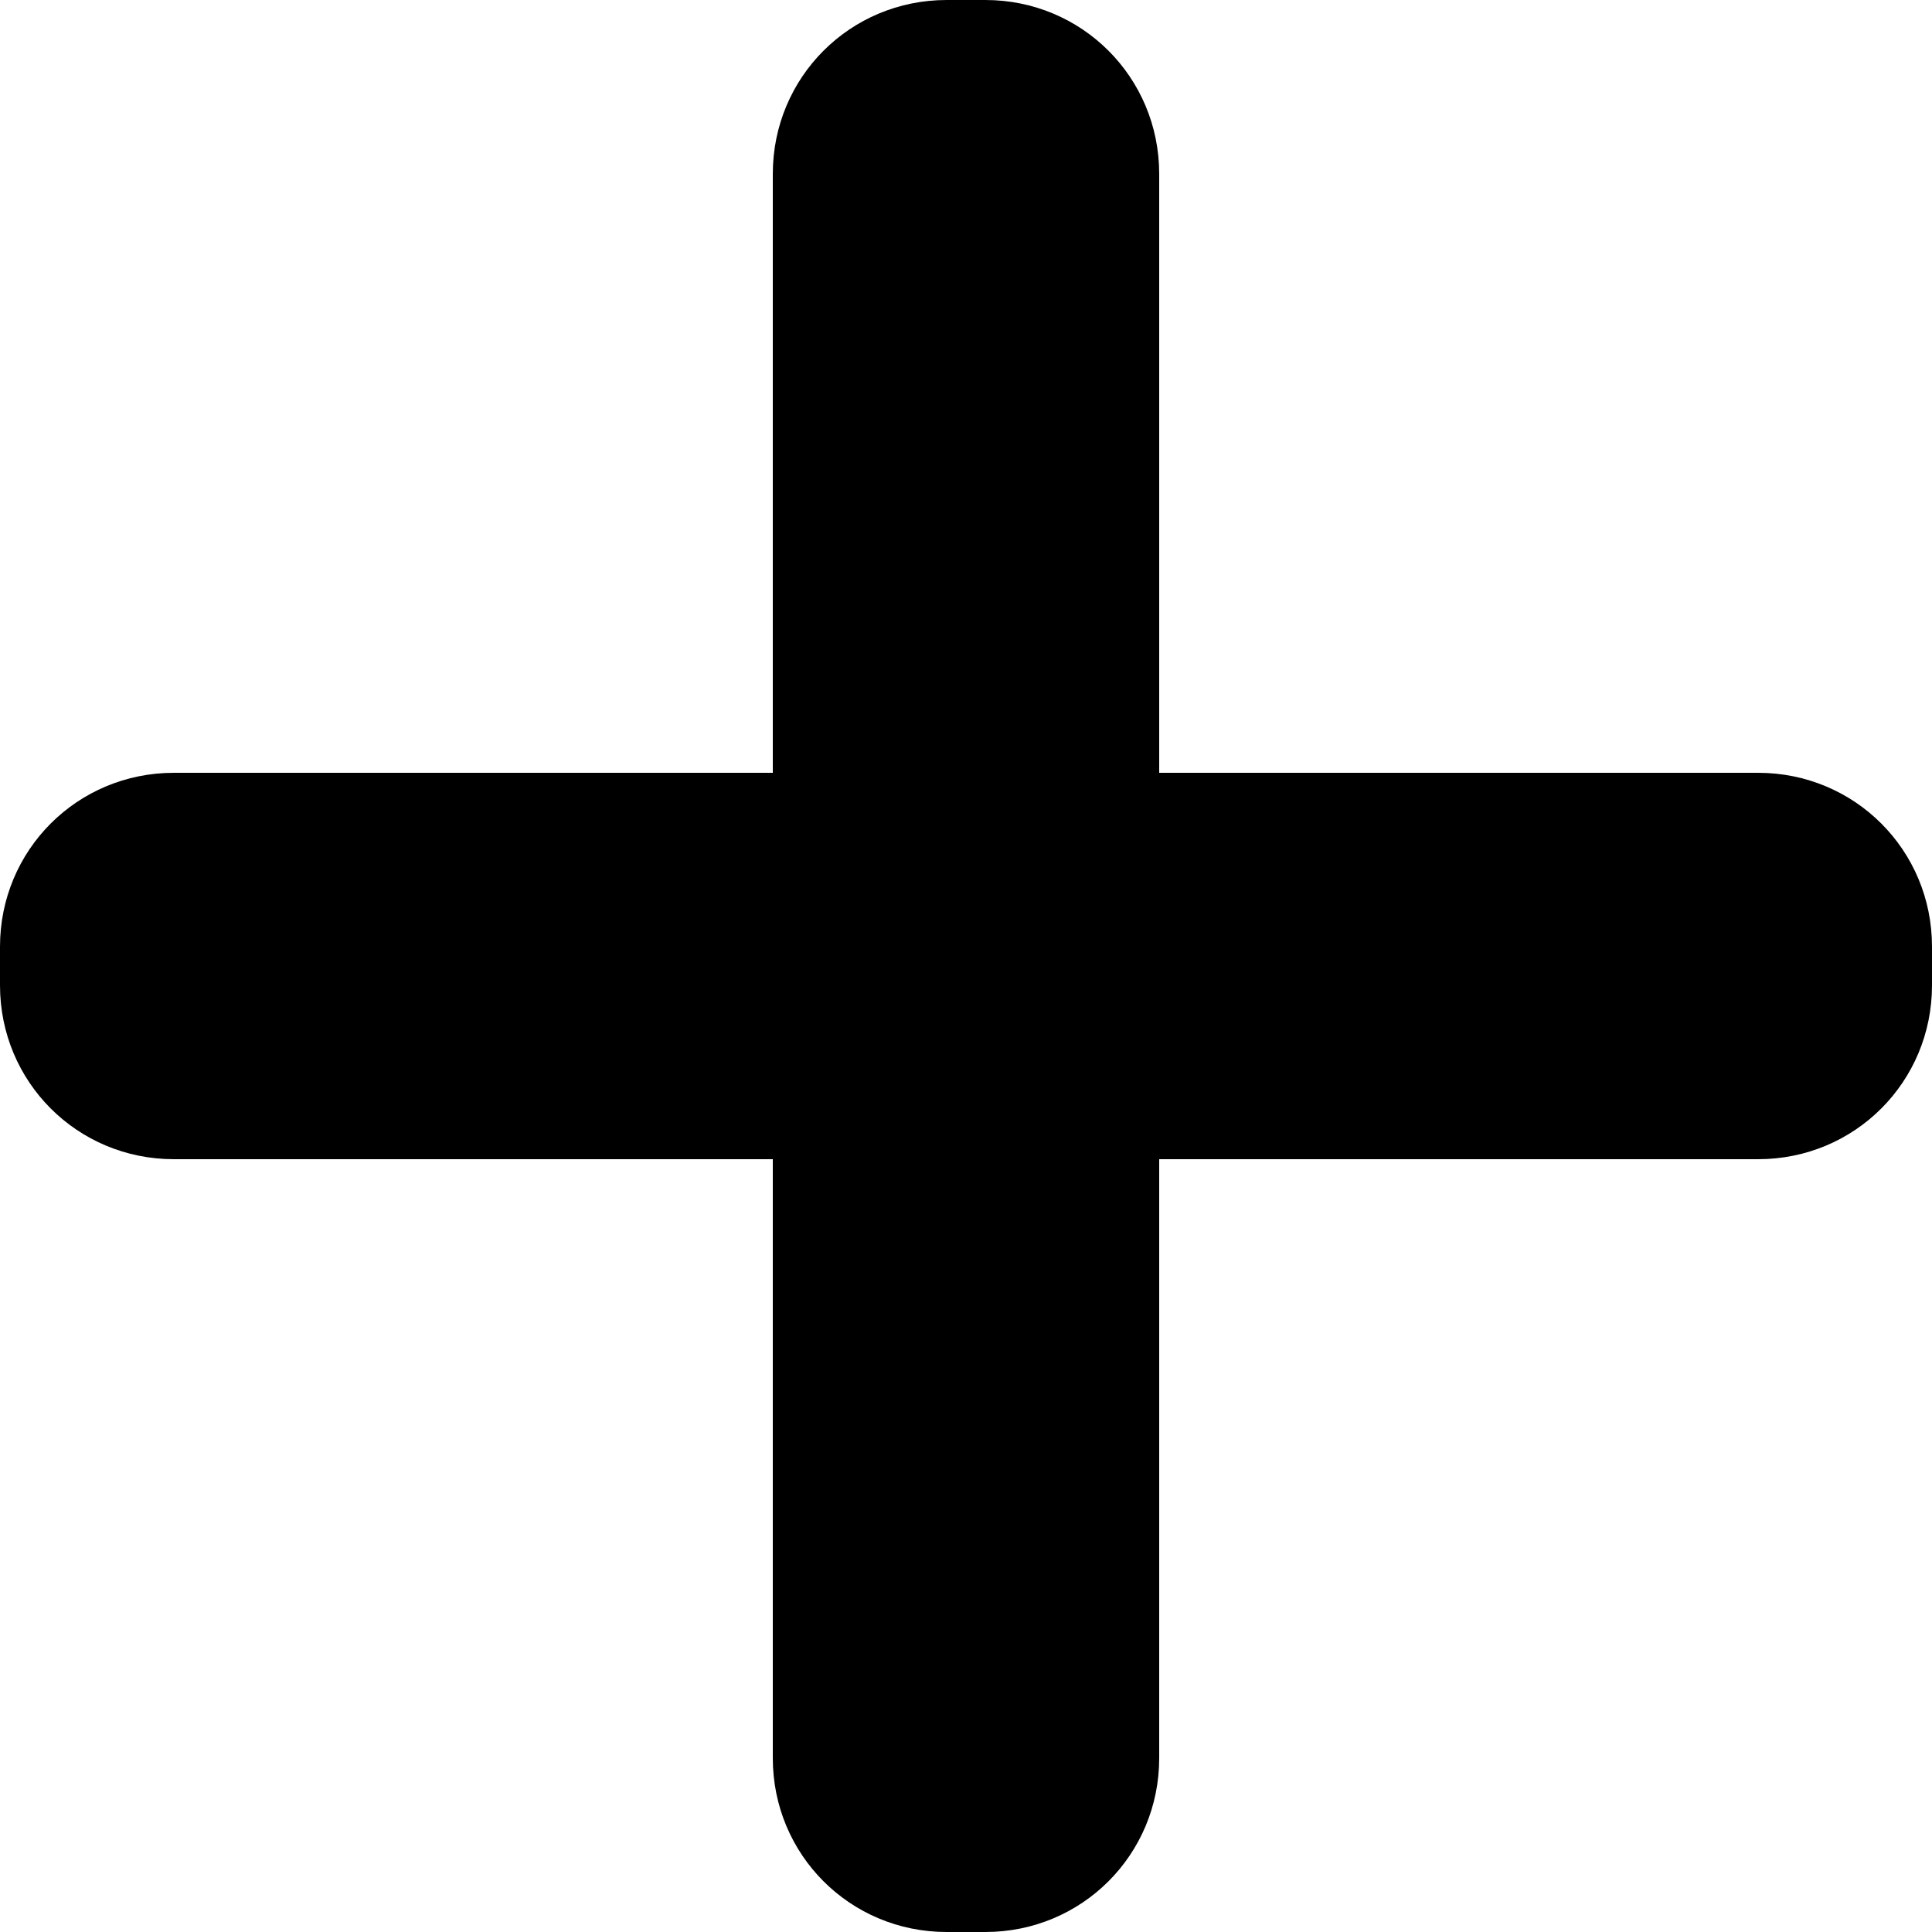
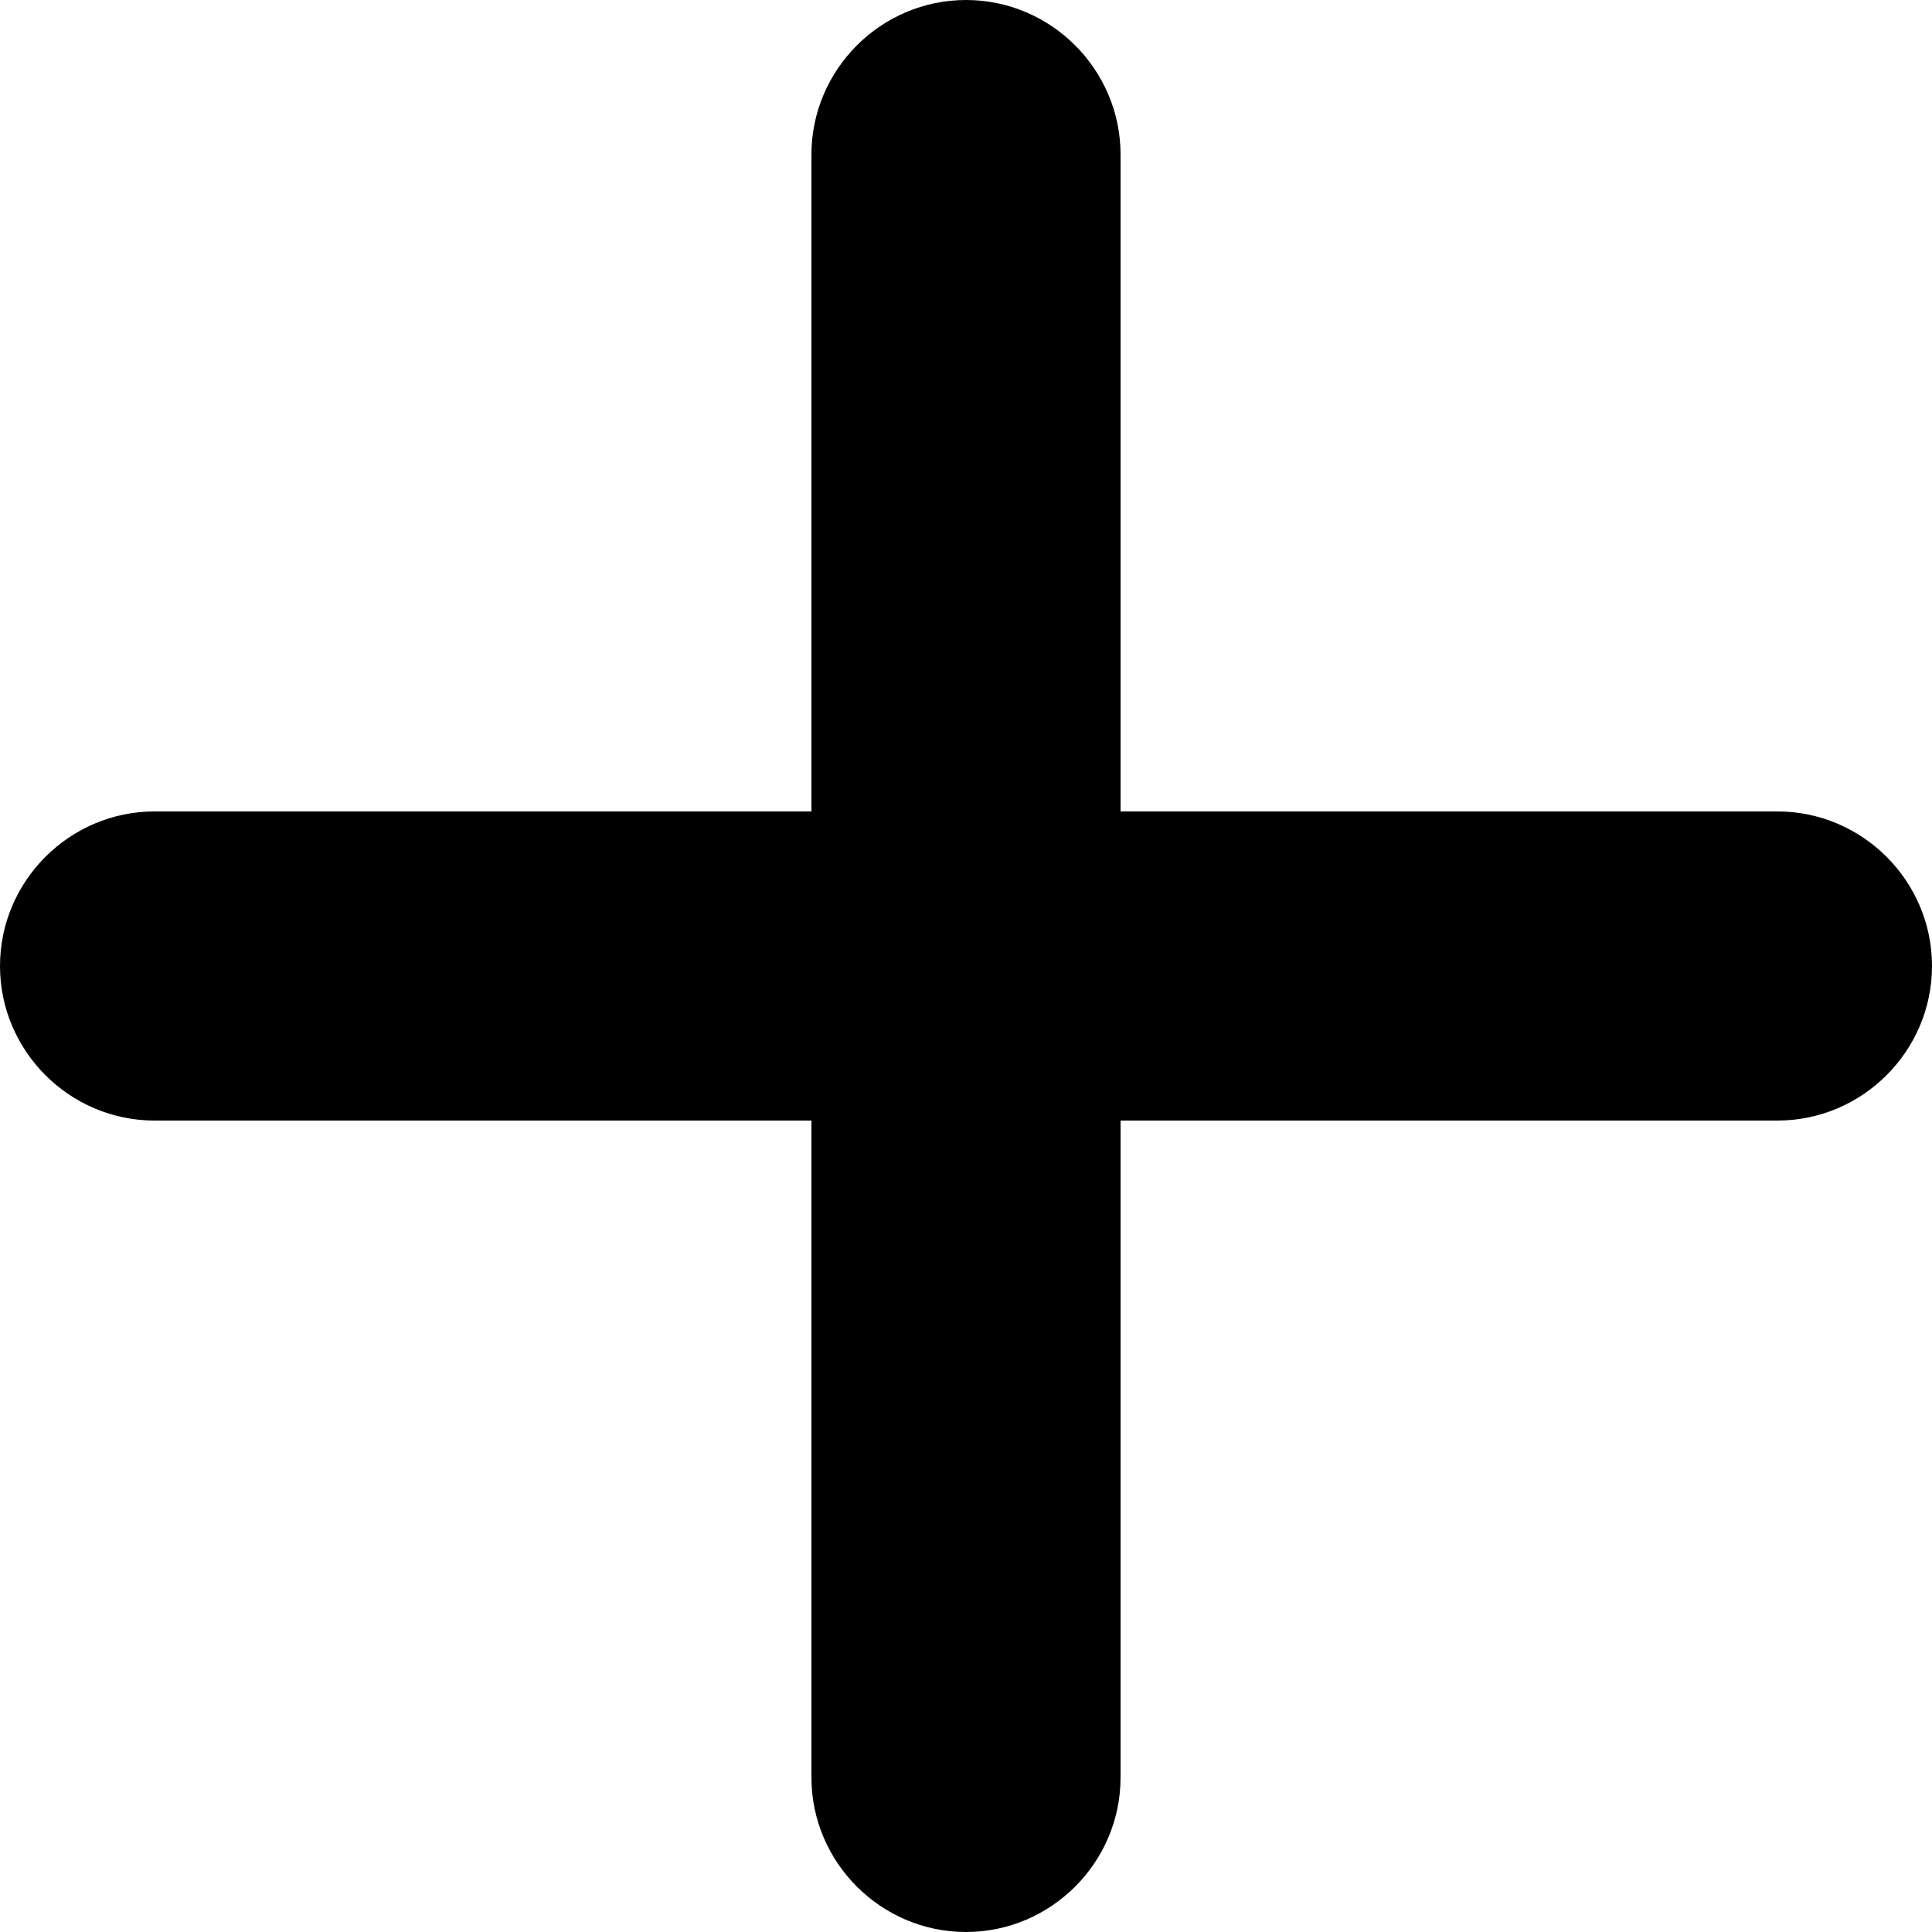
<svg xmlns="http://www.w3.org/2000/svg" version="1.1" id="Layer_1" x="0px" y="0px" viewBox="0 0 100 100" style="enable-background:new 0 0 100 100;" xml:space="preserve">
-   <path d="M0,51v-2c0-5,4-9,9-9h82c5,0,9,4,9,9v2c0,5-4,9-9,9H9C4,60,0,56,0,51z" />
-   <path d="M51,100h-2c-5,0-9-4-9-9V9c0-5,4-9,9-9h2c5,0,9,4,9,9v82C60,96,56,100,51,100z" />
+   <path d="M42,92V8c0-4.4,3.6-8,8-8h0c4.4,0,8,3.6,8,8v84c0,4.4-3.6,8-8,8h0C45.6,100,42,96.4,42,92z" />
+   <path d="M92,58H8c-4.4,0-8-3.6-8-8v0c0-4.4,3.6-8,8-8h84c4.4,0,8,3.6,8,8v0C100,54.4,96.4,58,92,58z" />
</svg>
